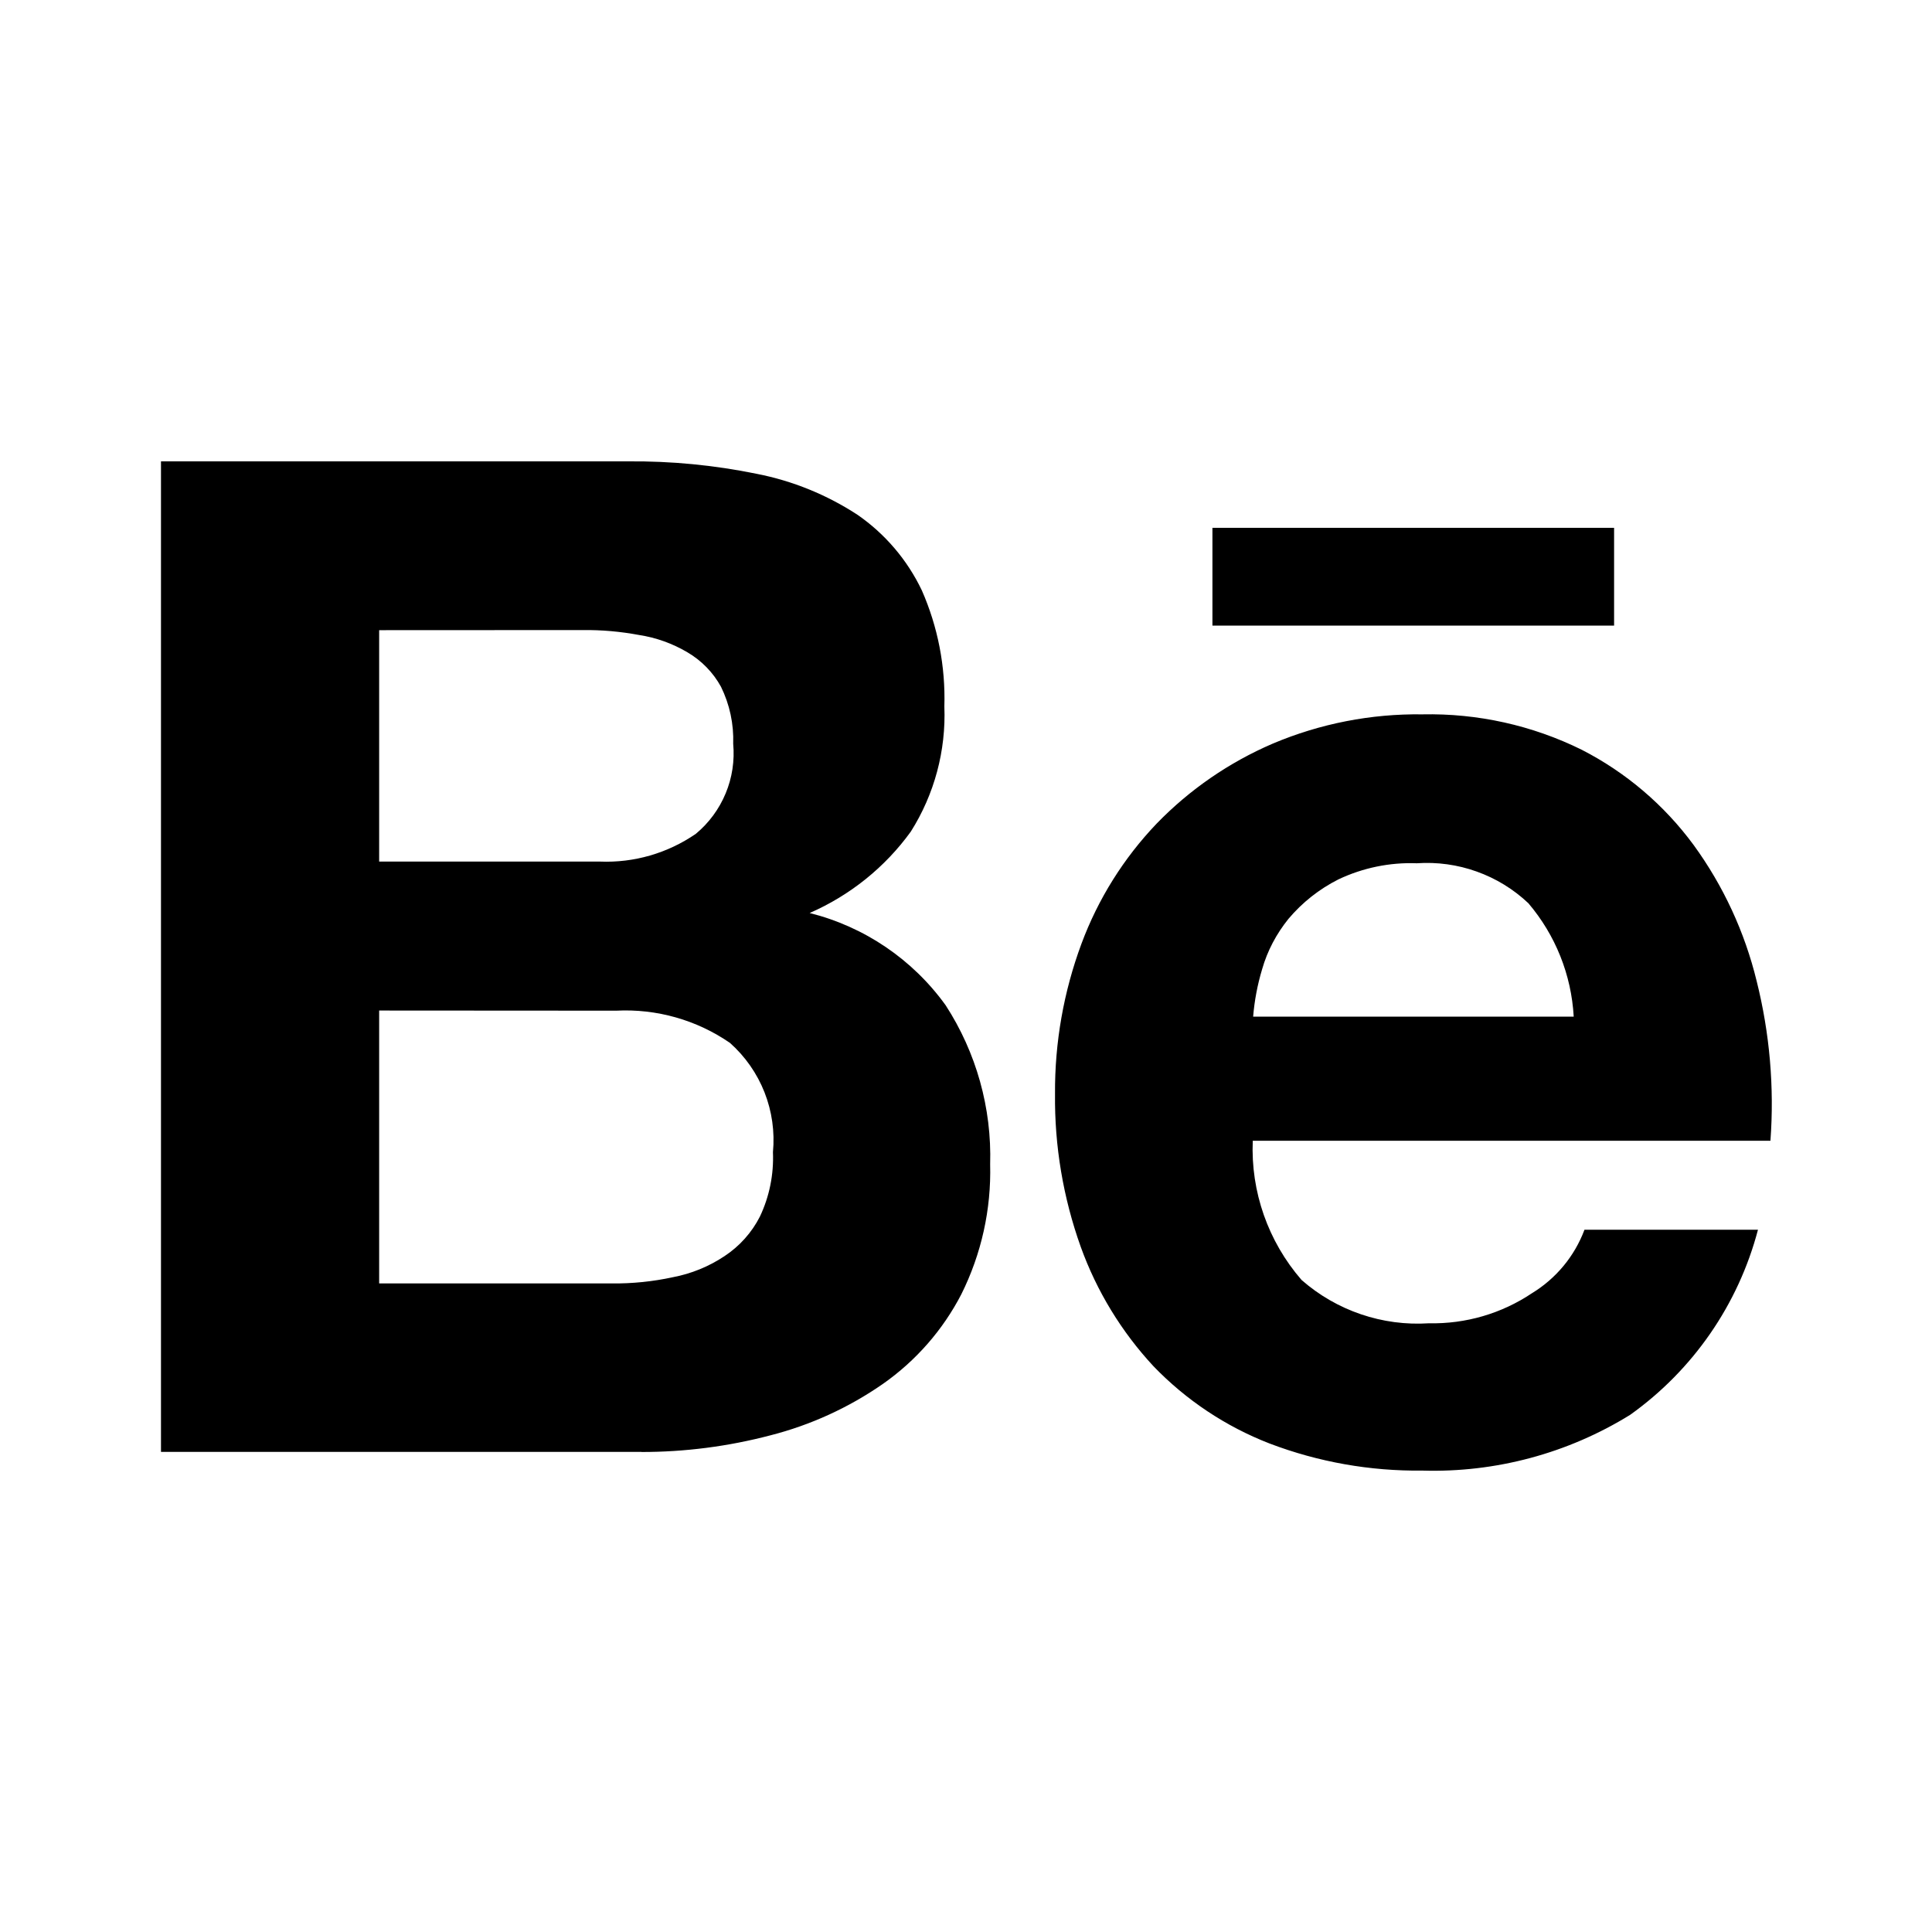
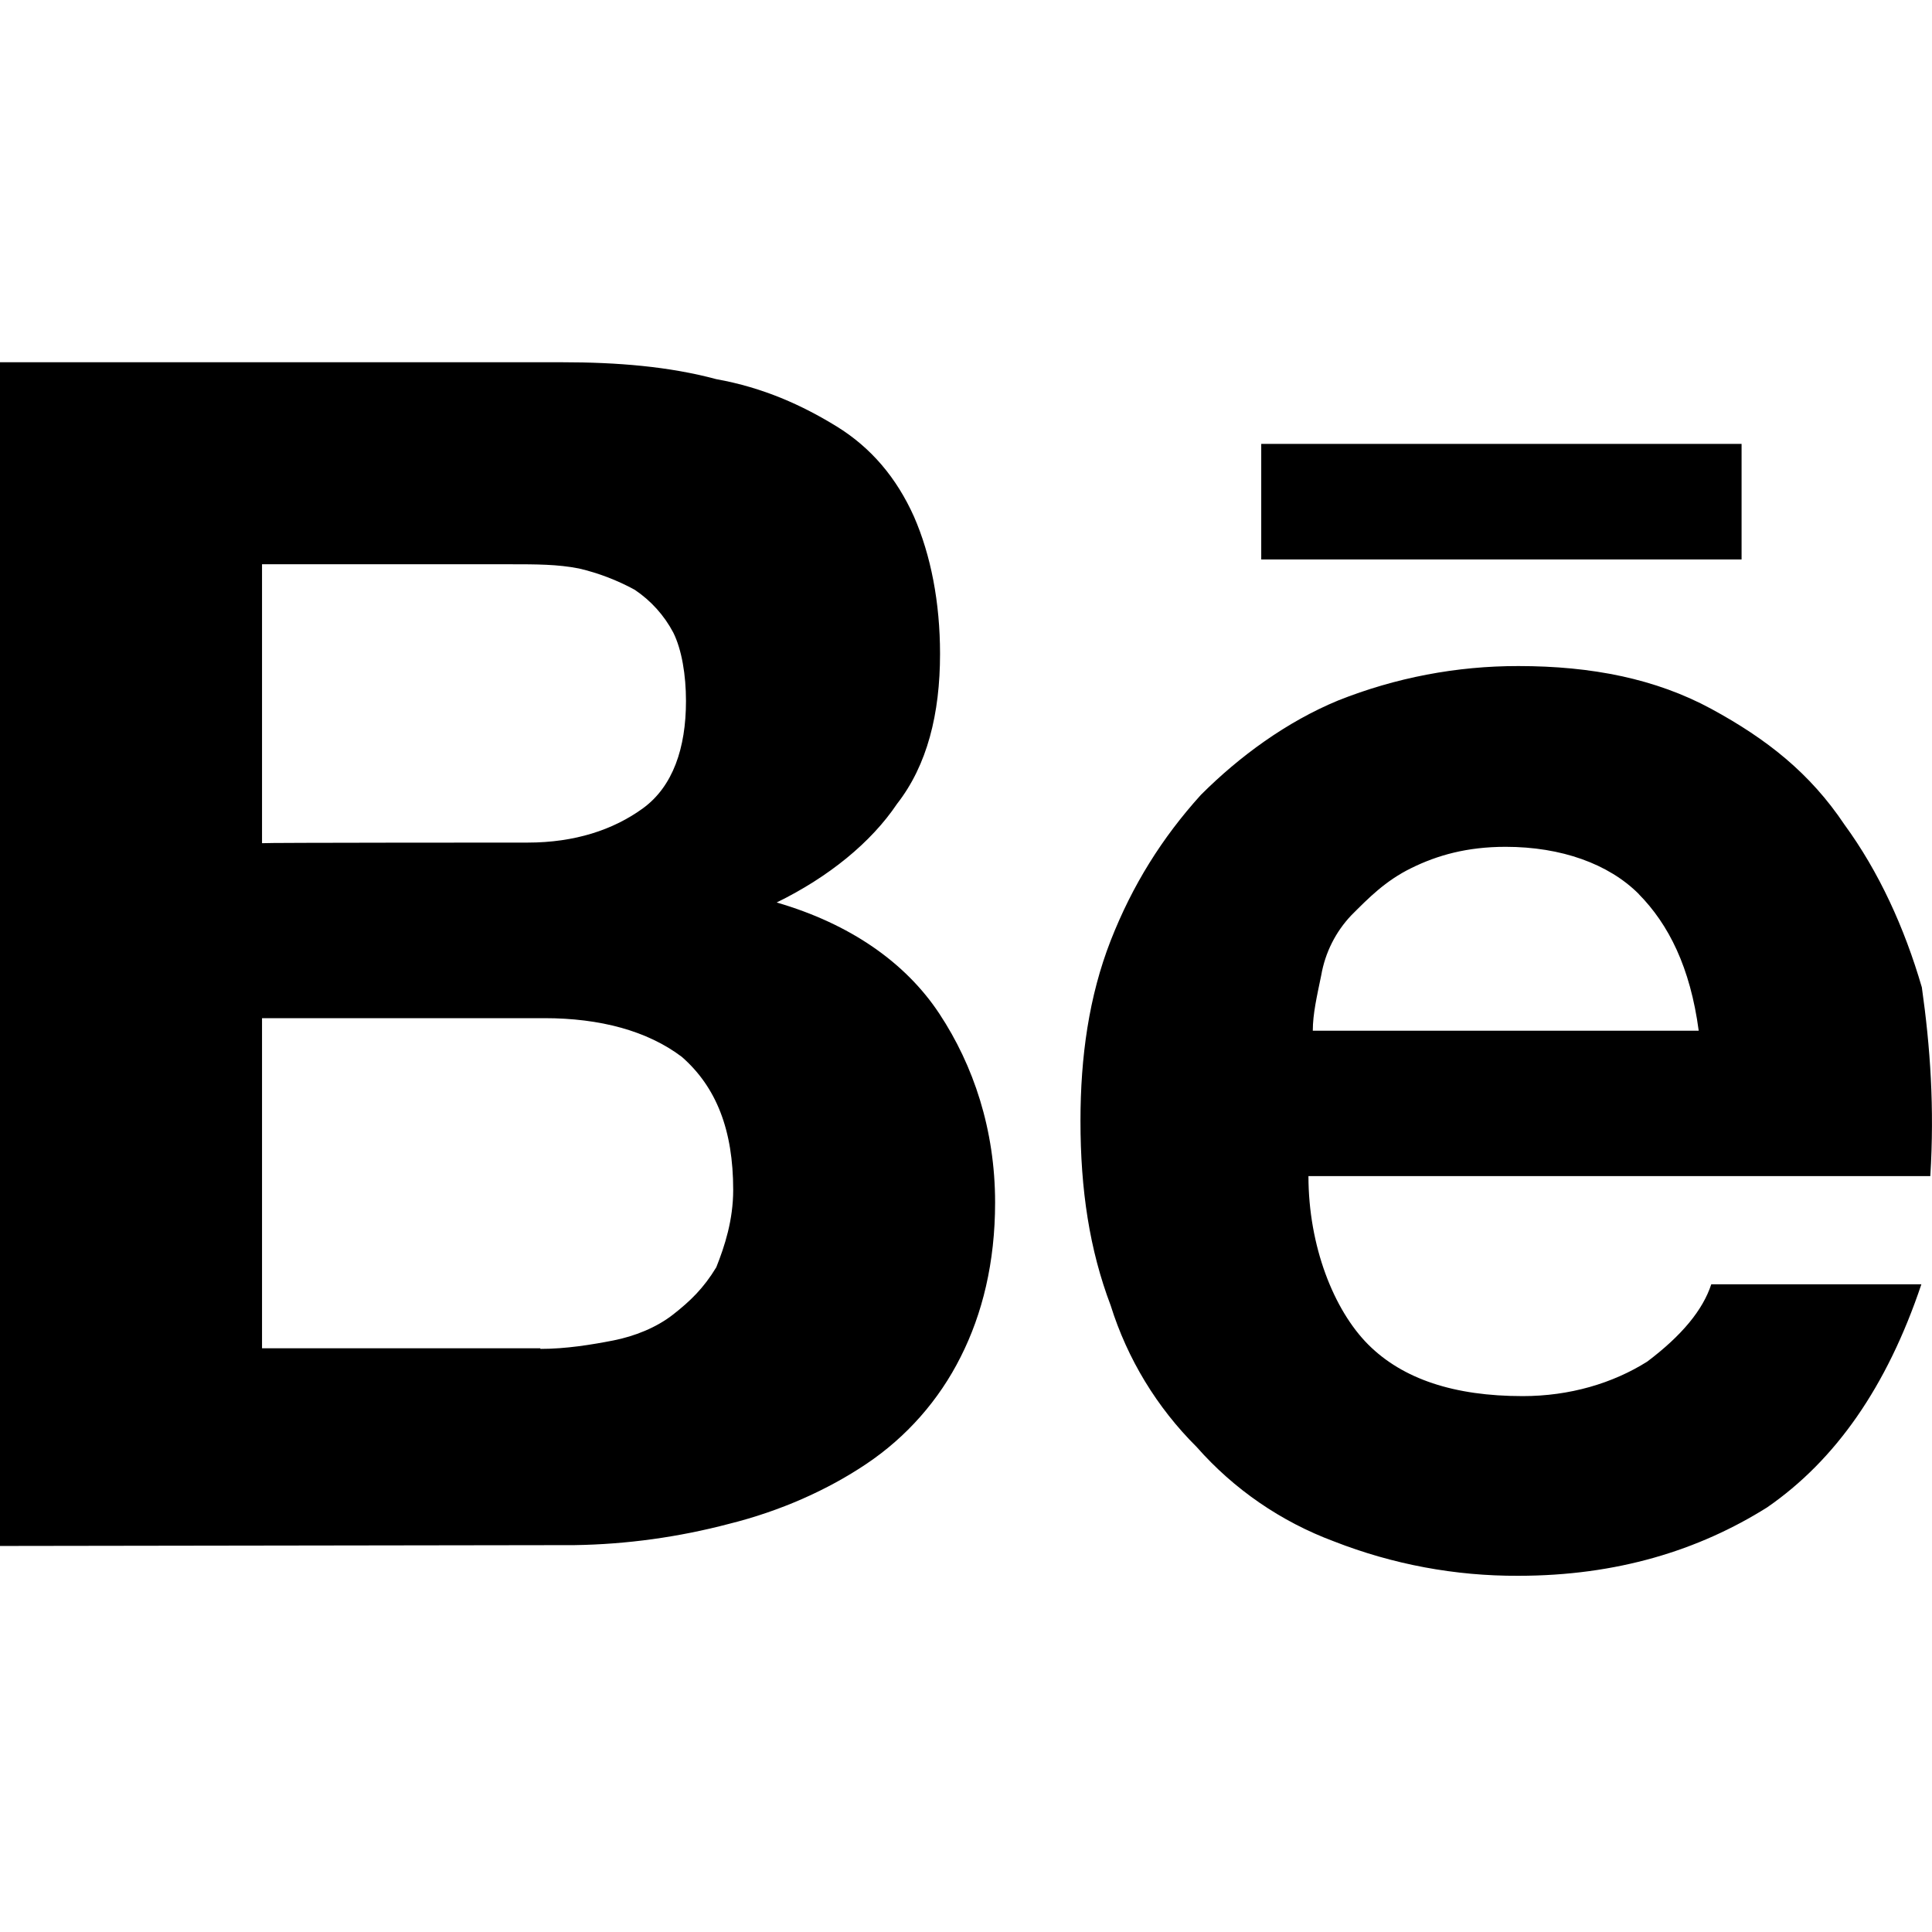
- <svg xmlns="http://www.w3.org/2000/svg" width="40" height="40" viewBox="0 0 40 40" fill="none">
-   <g id="behance">
-     <g id="Group">
-       <path id="Vector" d="M29.448 30.447C28.367 30.46 27.293 30.27 26.282 29.885C25.376 29.533 24.558 28.988 23.883 28.288C23.219 27.573 22.706 26.732 22.375 25.813C22.012 24.798 21.831 23.725 21.843 22.647C21.836 21.587 22.021 20.534 22.39 19.54C22.734 18.613 23.264 17.767 23.947 17.052C24.631 16.346 25.449 15.783 26.353 15.395C27.332 14.981 28.387 14.775 29.45 14.79C30.592 14.766 31.724 15.017 32.748 15.523C33.663 15.992 34.456 16.667 35.065 17.495C35.68 18.34 36.123 19.298 36.37 20.313C36.64 21.393 36.737 22.508 36.655 23.618H25.937C25.893 24.673 26.255 25.702 26.947 26.5C27.673 27.137 28.623 27.46 29.587 27.397C30.343 27.413 31.087 27.197 31.717 26.775C32.217 26.47 32.6 26.008 32.805 25.46H36.397C35.99 27.008 35.053 28.364 33.75 29.293C32.46 30.091 30.964 30.492 29.448 30.447V30.447ZM29.333 17.873C28.773 17.852 28.216 17.967 27.71 18.207C27.313 18.407 26.962 18.685 26.677 19.023C26.427 19.332 26.238 19.688 26.13 20.07C26.034 20.389 25.972 20.717 25.945 21.048H32.582C32.534 20.184 32.204 19.359 31.643 18.7C31.336 18.41 30.973 18.187 30.575 18.045C30.177 17.902 29.755 17.844 29.333 17.873V17.873ZM13.283 30.06H3.333V9.552H13C13.896 9.544 14.789 9.63 15.667 9.81C16.41 9.955 17.117 10.243 17.752 10.657C18.325 11.053 18.785 11.593 19.085 12.222C19.418 12.978 19.577 13.8 19.552 14.627C19.588 15.541 19.346 16.445 18.857 17.218C18.323 17.957 17.598 18.538 16.763 18.903C17.898 19.187 18.897 19.865 19.58 20.815C20.213 21.793 20.535 22.942 20.5 24.107C20.524 25.039 20.319 25.962 19.903 26.797C19.52 27.537 18.963 28.173 18.28 28.652C17.572 29.144 16.782 29.505 15.947 29.718C15.075 29.947 14.177 30.063 13.275 30.062L13.283 30.06V30.06ZM7.85 20.922V26.572H12.667C13.092 26.577 13.517 26.533 13.933 26.443C14.315 26.37 14.677 26.222 15 26.007C15.311 25.802 15.564 25.52 15.733 25.188C15.93 24.772 16.022 24.315 16.003 23.855C16.043 23.434 15.983 23.01 15.829 22.617C15.674 22.224 15.429 21.873 15.113 21.592C14.422 21.116 13.594 20.882 12.757 20.925L7.85 20.922V20.922ZM7.85 13.047V17.838H12.42C13.127 17.867 13.823 17.665 14.407 17.263C14.677 17.039 14.889 16.751 15.024 16.426C15.159 16.102 15.212 15.749 15.18 15.398C15.194 14.99 15.107 14.585 14.927 14.218C14.764 13.922 14.524 13.676 14.232 13.505C13.924 13.323 13.585 13.201 13.232 13.147C12.847 13.075 12.456 13.04 12.065 13.045L7.85 13.047V13.047ZM33.418 12.953H25.102V10.928H33.418V12.953V12.953Z" fill="black" />
-     </g>
-   </g>
+ <svg xmlns="http://www.w3.org/2000/svg" width="32" height="32" viewBox="0 0 32 32" fill="none">
+   <path d="M9.308 6C10.23 6 11.082 6.07 11.864 6.28C12.644 6.42 13.286 6.712 13.856 7.062C14.428 7.414 14.85 7.914 15.138 8.556C15.418 9.196 15.57 9.978 15.57 10.83C15.57 11.822 15.358 12.674 14.858 13.314C14.428 13.954 13.726 14.526 12.864 14.948C14.076 15.3 14.998 15.94 15.56 16.792C16.122 17.644 16.482 18.706 16.482 19.918C16.482 20.91 16.272 21.762 15.912 22.474C15.553 23.191 15.014 23.802 14.348 24.248C13.708 24.678 12.926 25.028 12.074 25.24C11.239 25.46 10.381 25.579 9.518 25.592L0 25.606V6H9.308ZM8.738 13.956C9.518 13.956 10.158 13.746 10.652 13.386C11.144 13.026 11.362 12.392 11.362 11.612C11.362 11.18 11.292 10.76 11.152 10.478C11.001 10.192 10.781 9.948 10.512 9.768C10.222 9.61 9.912 9.491 9.59 9.416C9.238 9.346 8.878 9.346 8.456 9.346H4.34V13.966C4.34 13.956 8.74 13.956 8.74 13.956H8.738ZM8.948 22.342C9.378 22.342 9.8 22.272 10.16 22.202C10.512 22.132 10.872 21.99 11.152 21.77C11.432 21.55 11.652 21.34 11.864 20.99C12.004 20.638 12.144 20.208 12.144 19.708C12.144 18.716 11.864 18.004 11.292 17.504C10.722 17.074 9.94 16.864 9.018 16.864H4.34V22.332H8.95V22.342H8.948ZM22.664 22.272C23.236 22.842 24.086 23.124 25.22 23.124C26 23.124 26.712 22.912 27.284 22.552C27.854 22.122 28.204 21.7 28.344 21.272H31.824C31.252 22.974 30.4 24.186 29.268 24.968C28.136 25.678 26.782 26.1 25.148 26.1C24.103 26.105 23.067 25.911 22.094 25.53C21.218 25.204 20.437 24.667 19.82 23.966C19.162 23.312 18.673 22.508 18.396 21.622C18.046 20.7 17.896 19.708 17.896 18.566C17.896 17.504 18.036 16.502 18.396 15.58C18.756 14.66 19.248 13.876 19.89 13.166C20.53 12.526 21.312 11.954 22.164 11.602C23.114 11.224 24.128 11.03 25.15 11.032C26.362 11.032 27.424 11.242 28.346 11.742C29.266 12.242 29.98 12.806 30.55 13.658C31.12 14.438 31.542 15.36 31.832 16.354C31.972 17.346 32.042 18.346 31.972 19.48H21.672C21.672 20.64 22.092 21.7 22.664 22.272V22.272ZM27.144 14.808C26.644 14.308 25.86 14.026 24.938 14.026C24.298 14.026 23.806 14.166 23.376 14.378C22.946 14.588 22.664 14.878 22.384 15.158C22.123 15.432 21.949 15.778 21.884 16.152C21.812 16.502 21.744 16.792 21.744 17.072H28.136C27.996 16.02 27.636 15.308 27.142 14.808H27.144ZM20.89 7.352H28.846V9.266H20.89V7.352V7.352Z" fill="black" />
</svg>
